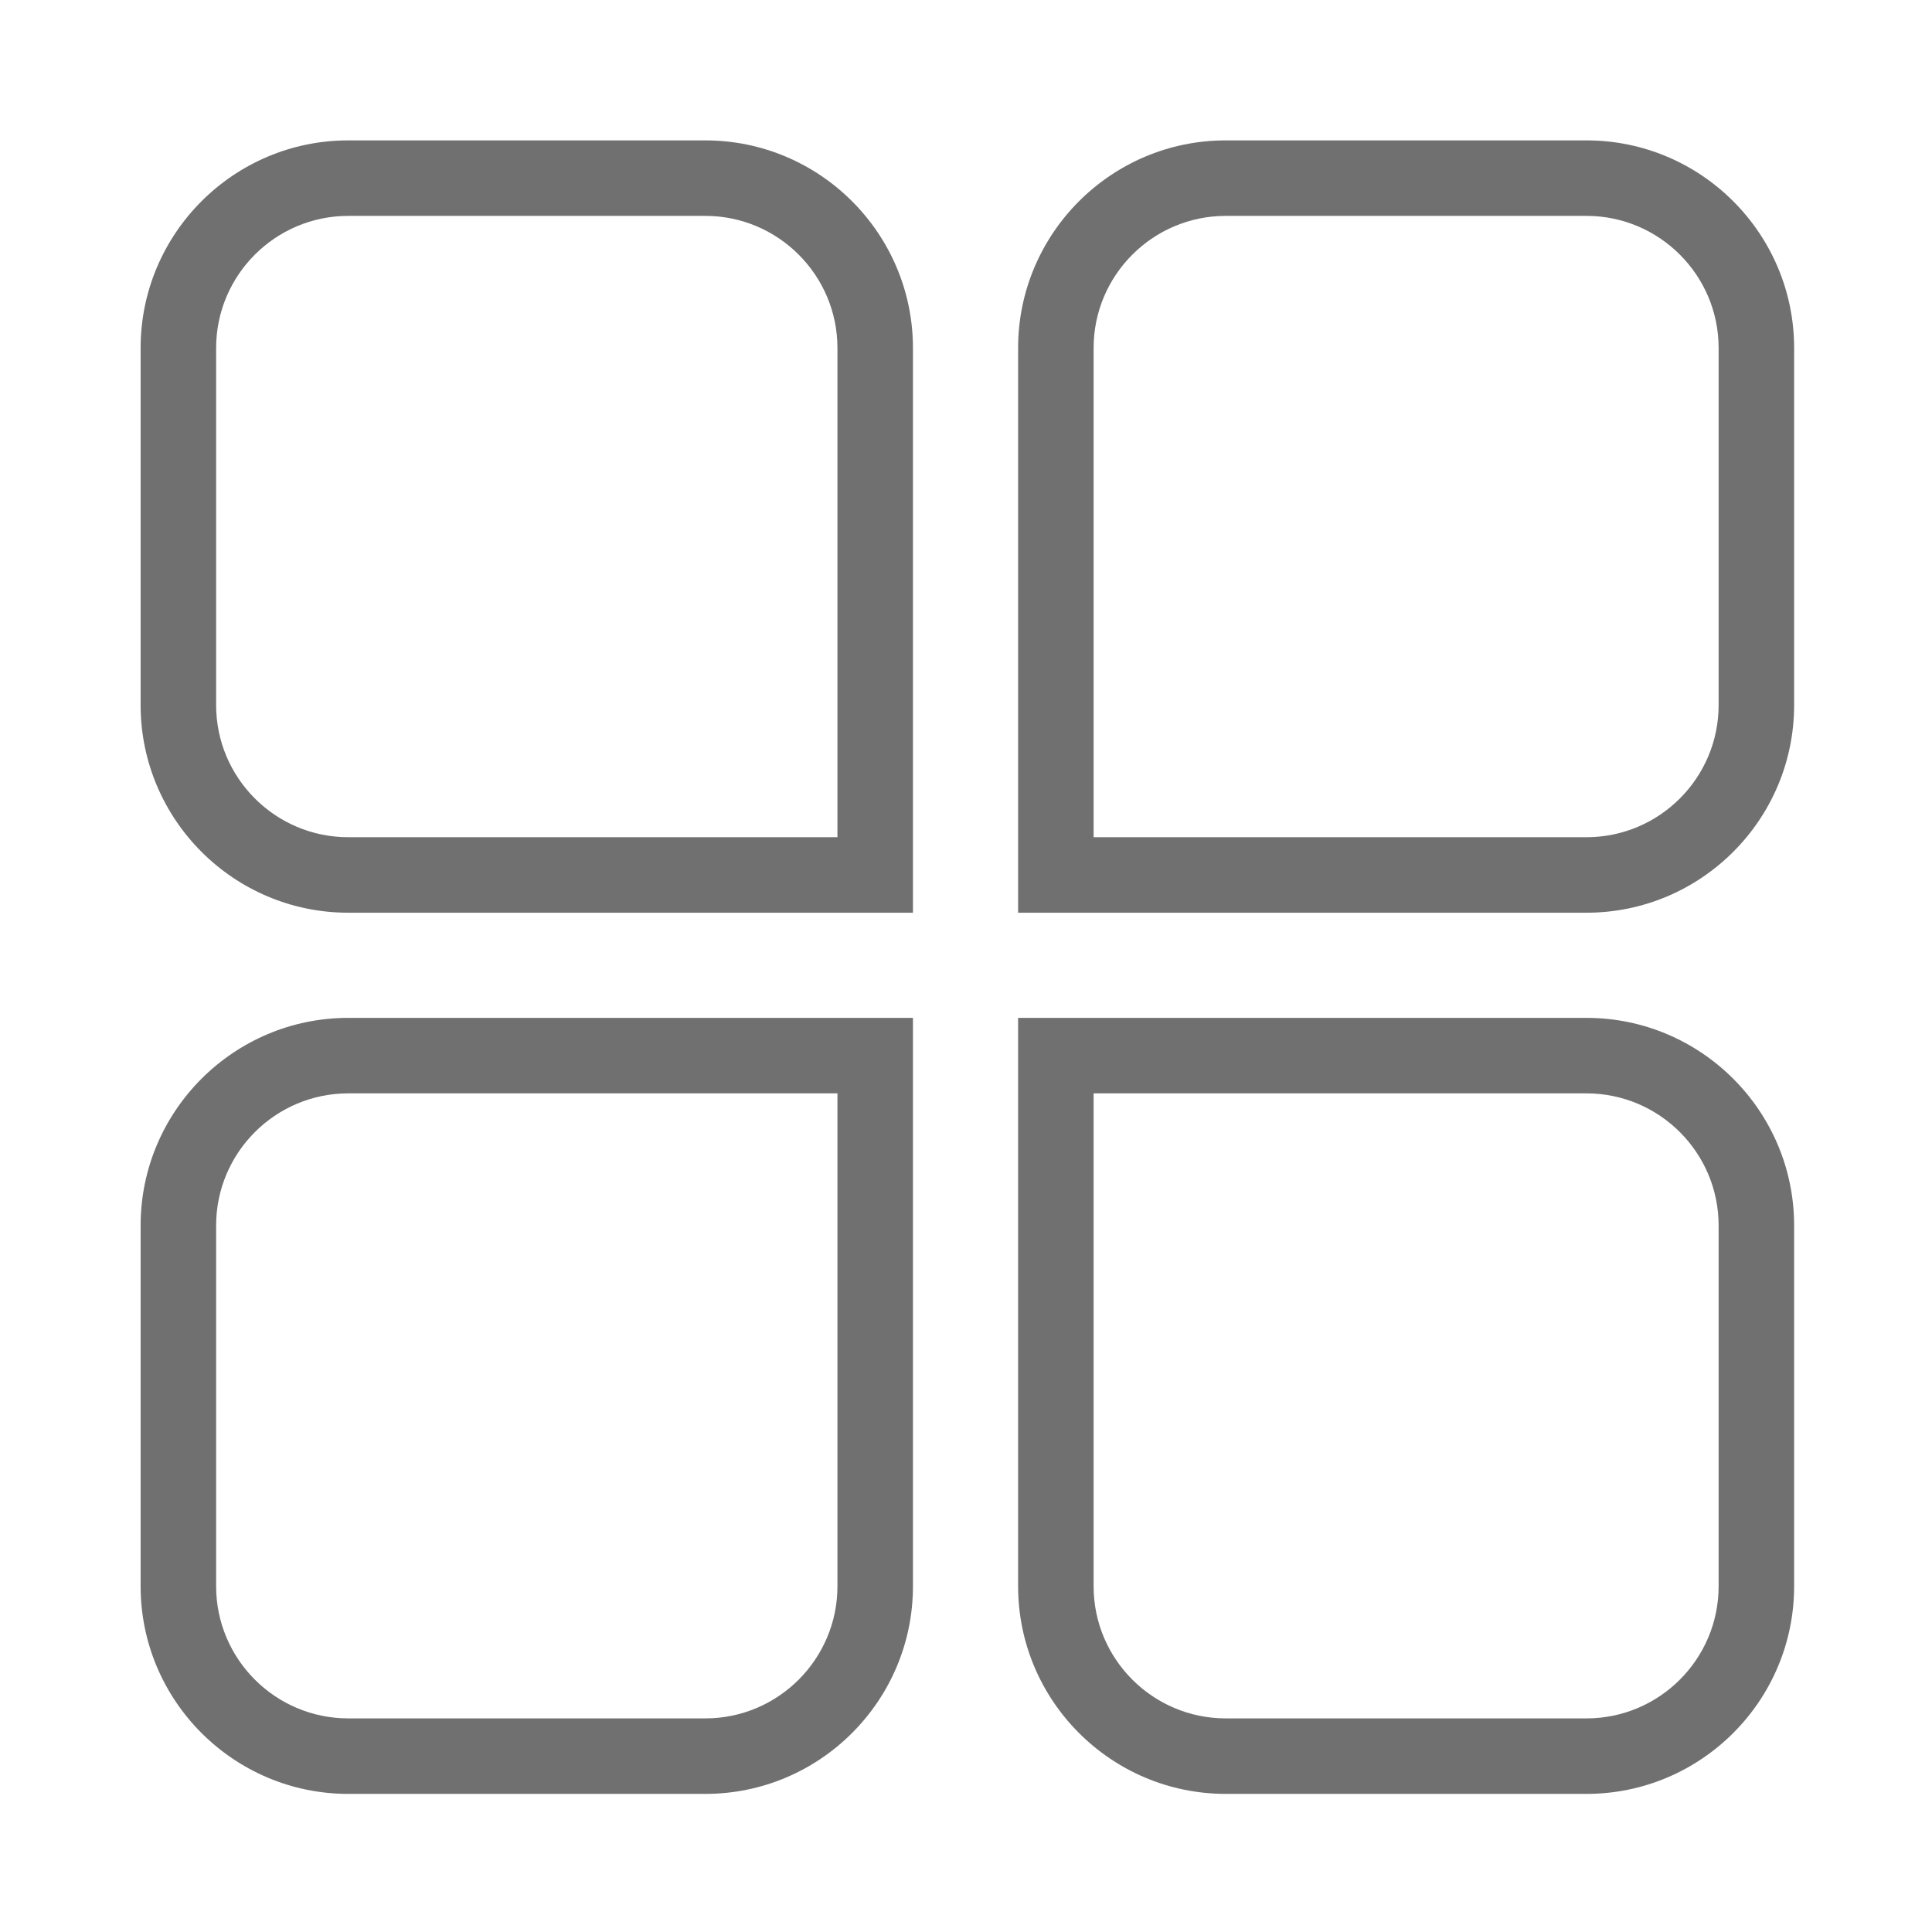
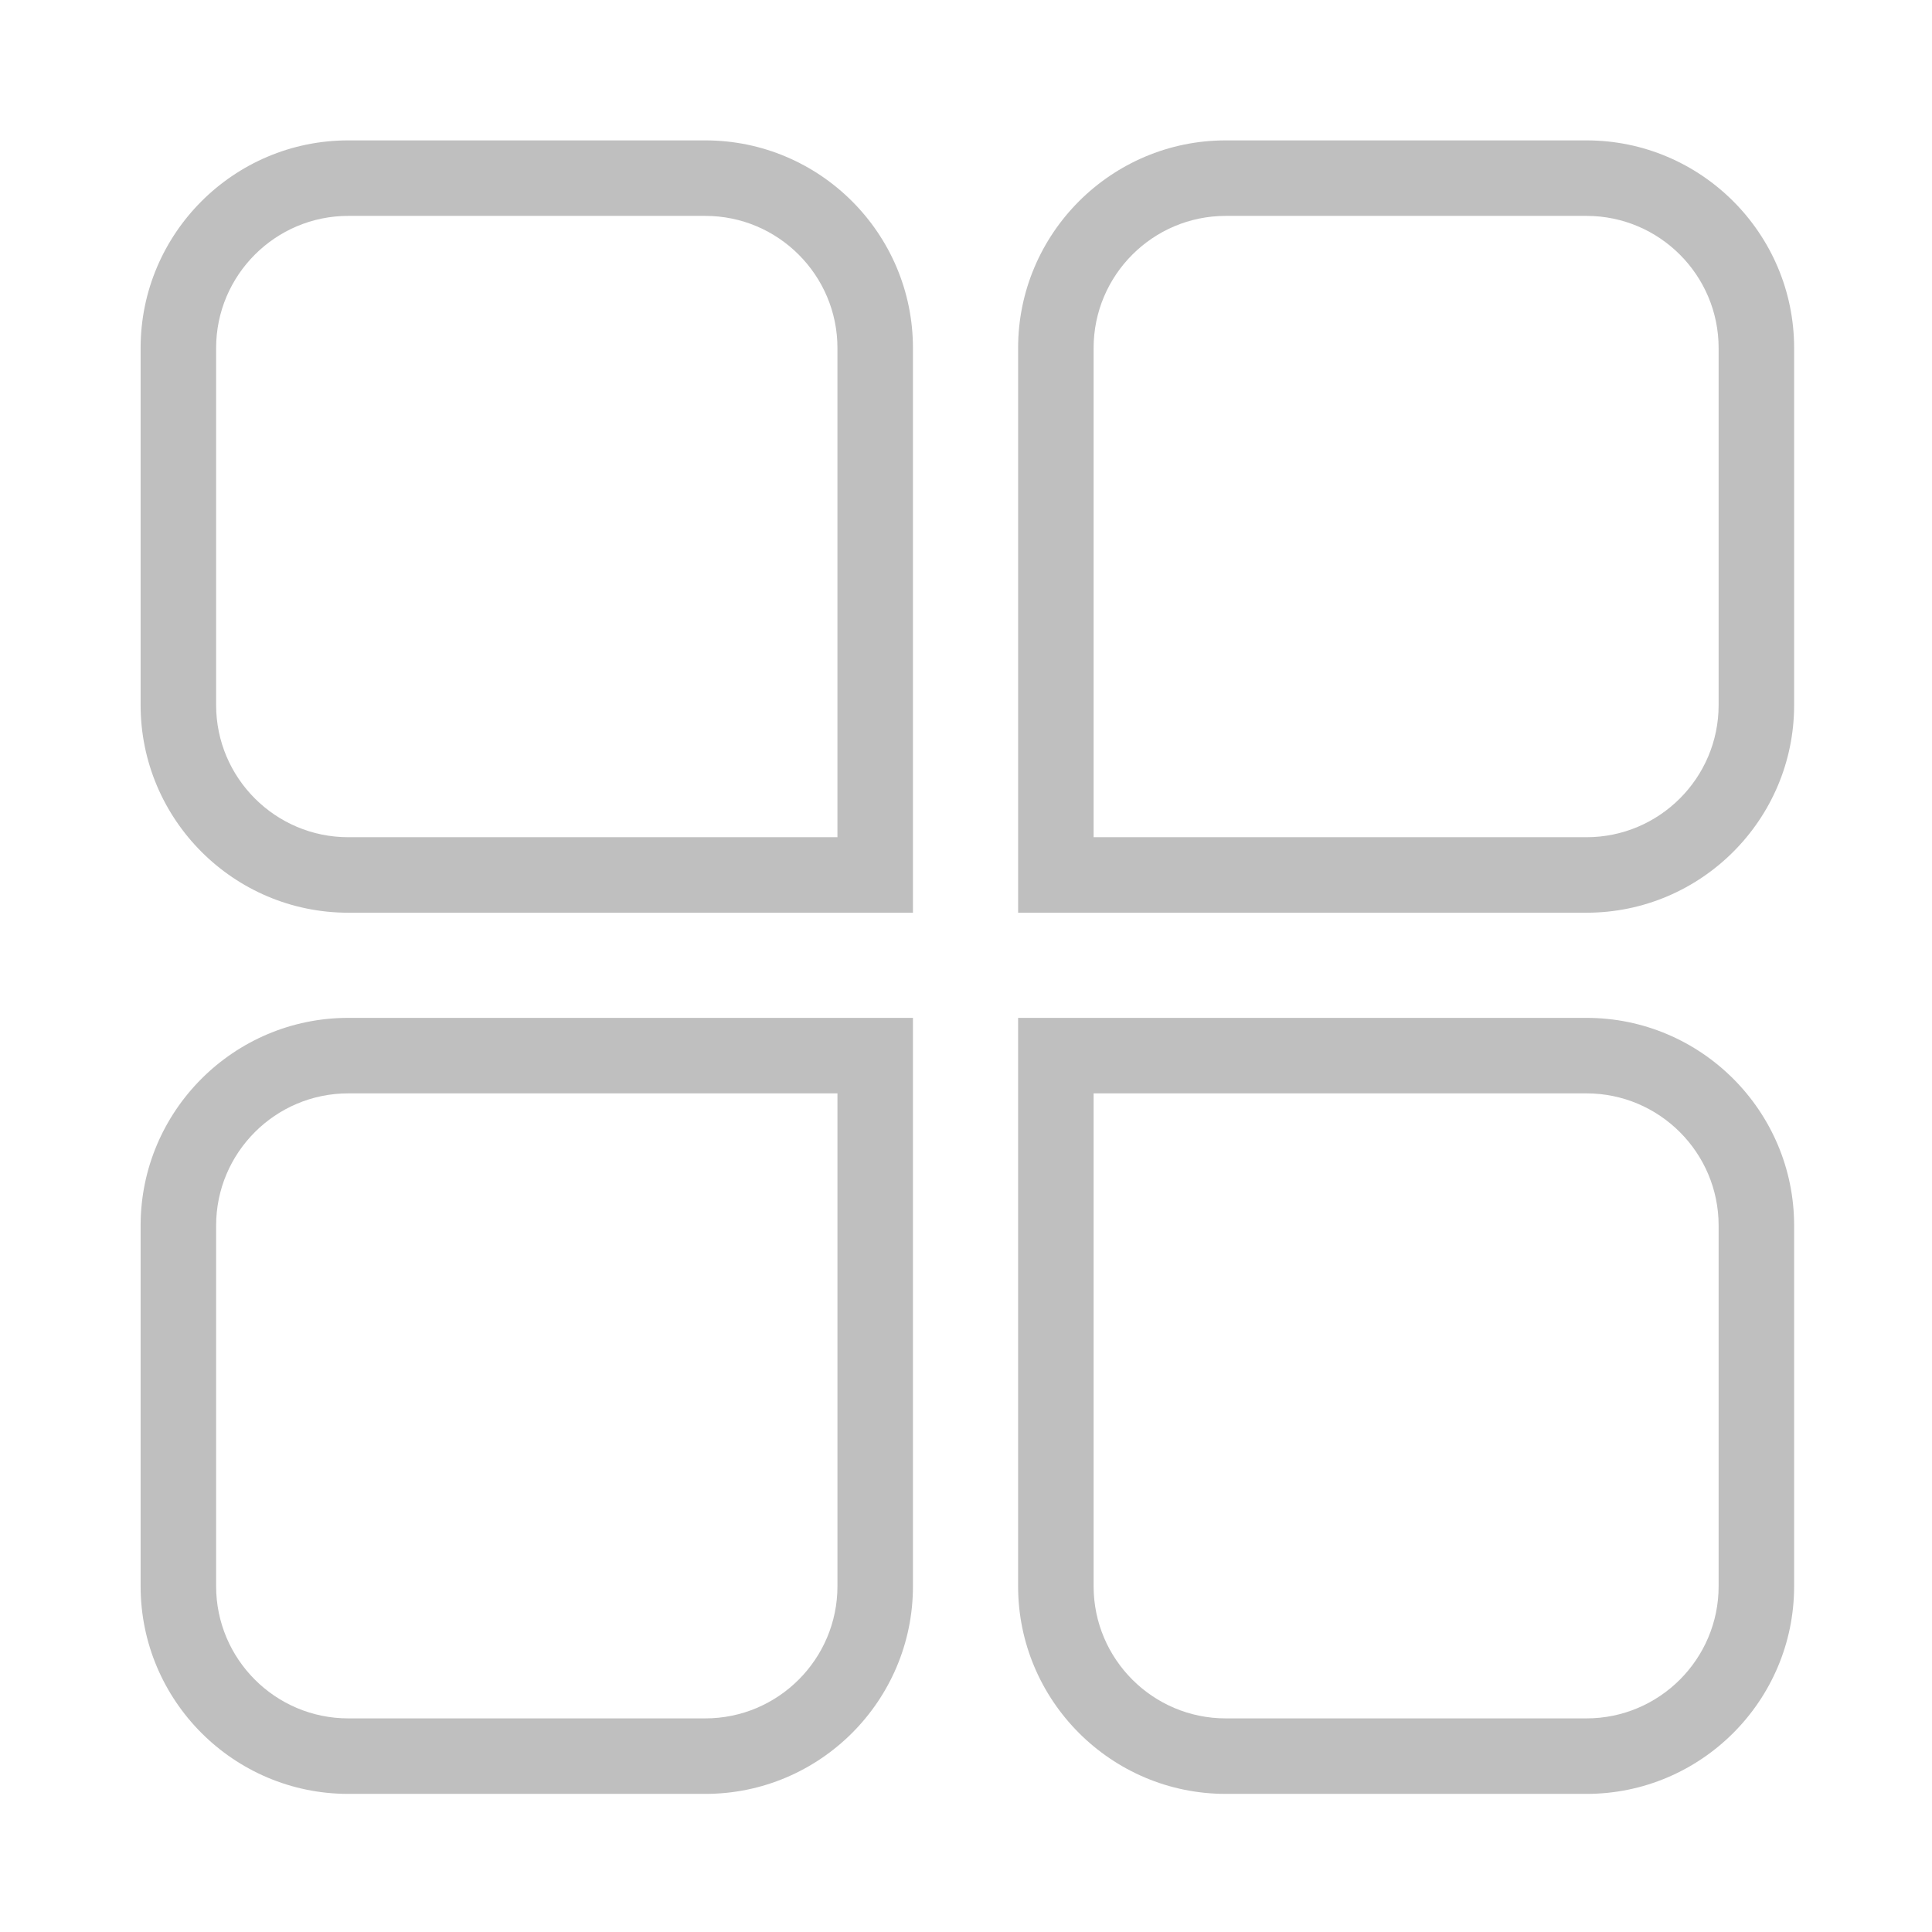
- <svg xmlns="http://www.w3.org/2000/svg" t="1545402809085" class="icon" style="" viewBox="0 0 1024 1024" version="1.1" p-id="2122" width="200" height="200">
+ <svg xmlns="http://www.w3.org/2000/svg" t="1545404645056" class="icon" style="" viewBox="0 0 1024 1024" version="1.1" p-id="3037" width="200" height="200">
  <defs>
    <style type="text/css">@font-face { font-family: uc-nexus-iconfont; src: url("chrome-extension://pogijhnlcfmcppgimcaccdkmbedjkmhi/res/font_9qmmi8b8jsxxbt9.woff") format("woff"), url("chrome-extension://pogijhnlcfmcppgimcaccdkmbedjkmhi/res/font_9qmmi8b8jsxxbt9.ttf") format("truetype"); }
</style>
  </defs>
-   <path d="M483.883 483.758H184.58c-60.681 0-110.05-49.368-110.05-110.05V184.456c0-60.681 49.368-110.05 110.05-110.05h189.252c60.681 0 110.05 49.368 110.05 110.05v299.302zM184.58 114.424c-38.615 0-70.031 31.417-70.031 70.031v189.253c0 38.615 31.416 70.031 70.03 70.031h259.284V184.456c0-38.614-31.416-70.03-70.03-70.03H184.58zM840.875 483.758H539.62V184.456c0-60.681 49.367-110.05 110.05-110.05h191.206c60.681 0 110.05 49.368 110.05 110.05V373.71c0 60.681-49.369 110.049-110.05 110.049zM579.636 443.74h261.24c38.614 0 70.03-31.416 70.03-70.03V184.455c0-38.614-31.416-70.03-70.03-70.03H649.666c-38.615 0-70.03 31.416-70.03 70.03V443.74zM373.834 950.799H184.581c-60.681 0-110.05-49.368-110.05-110.05V649.542c0-60.681 49.368-110.05 110.05-110.05h299.302V840.75c0 60.681-49.368 110.05-110.049 110.05z m-189.253-371.29c-38.615 0-70.031 31.417-70.031 70.032v191.208c0 38.615 31.416 70.031 70.03 70.031h189.253c38.615 0 70.031-31.416 70.031-70.03V579.51H184.581zM840.875 950.799H649.667c-60.68 0-110.049-49.368-110.049-110.05V539.492h301.257c60.681 0 110.05 49.368 110.05 110.05V840.75c0 60.68-49.369 110.049-110.05 110.049z m-261.239-371.29v261.24c0 38.615 31.416 70.031 70.031 70.031h191.208c38.615 0 70.031-31.416 70.031-70.03V649.541c0-38.615-31.416-70.031-70.03-70.031h-261.24z" fill="#707070" p-id="2123" />
+   <path d="M483.883 483.758H184.58c-60.681 0-110.05-49.368-110.05-110.05V184.456c0-60.681 49.368-110.05 110.05-110.05h189.252c60.681 0 110.05 49.368 110.05 110.05v299.302zM184.58 114.424c-38.615 0-70.031 31.417-70.031 70.031v189.253c0 38.615 31.416 70.031 70.03 70.031h259.284V184.456c0-38.614-31.416-70.03-70.03-70.03H184.58zM840.875 483.758H539.62V184.456c0-60.681 49.367-110.05 110.05-110.05h191.206c60.681 0 110.05 49.368 110.05 110.05V373.71c0 60.681-49.369 110.049-110.05 110.049zM579.636 443.74h261.24c38.614 0 70.03-31.416 70.03-70.03V184.455c0-38.614-31.416-70.03-70.03-70.03H649.666c-38.615 0-70.03 31.416-70.03 70.03V443.74zM373.834 950.799H184.581c-60.681 0-110.05-49.368-110.05-110.05V649.542c0-60.681 49.368-110.05 110.05-110.05h299.302V840.75c0 60.681-49.368 110.05-110.049 110.05z m-189.253-371.29c-38.615 0-70.031 31.417-70.031 70.032v191.208c0 38.615 31.416 70.031 70.03 70.031h189.253c38.615 0 70.031-31.416 70.031-70.03V579.51H184.581zM840.875 950.799H649.667c-60.68 0-110.049-49.368-110.049-110.05V539.492h301.257c60.681 0 110.05 49.368 110.05 110.05V840.75c0 60.68-49.369 110.049-110.05 110.049z m-261.239-371.29v261.24c0 38.615 31.416 70.031 70.031 70.031h191.208c38.615 0 70.031-31.416 70.031-70.03V649.541c0-38.615-31.416-70.031-70.03-70.031h-261.24z" fill="#bfbfbf" p-id="3038" />
</svg>
